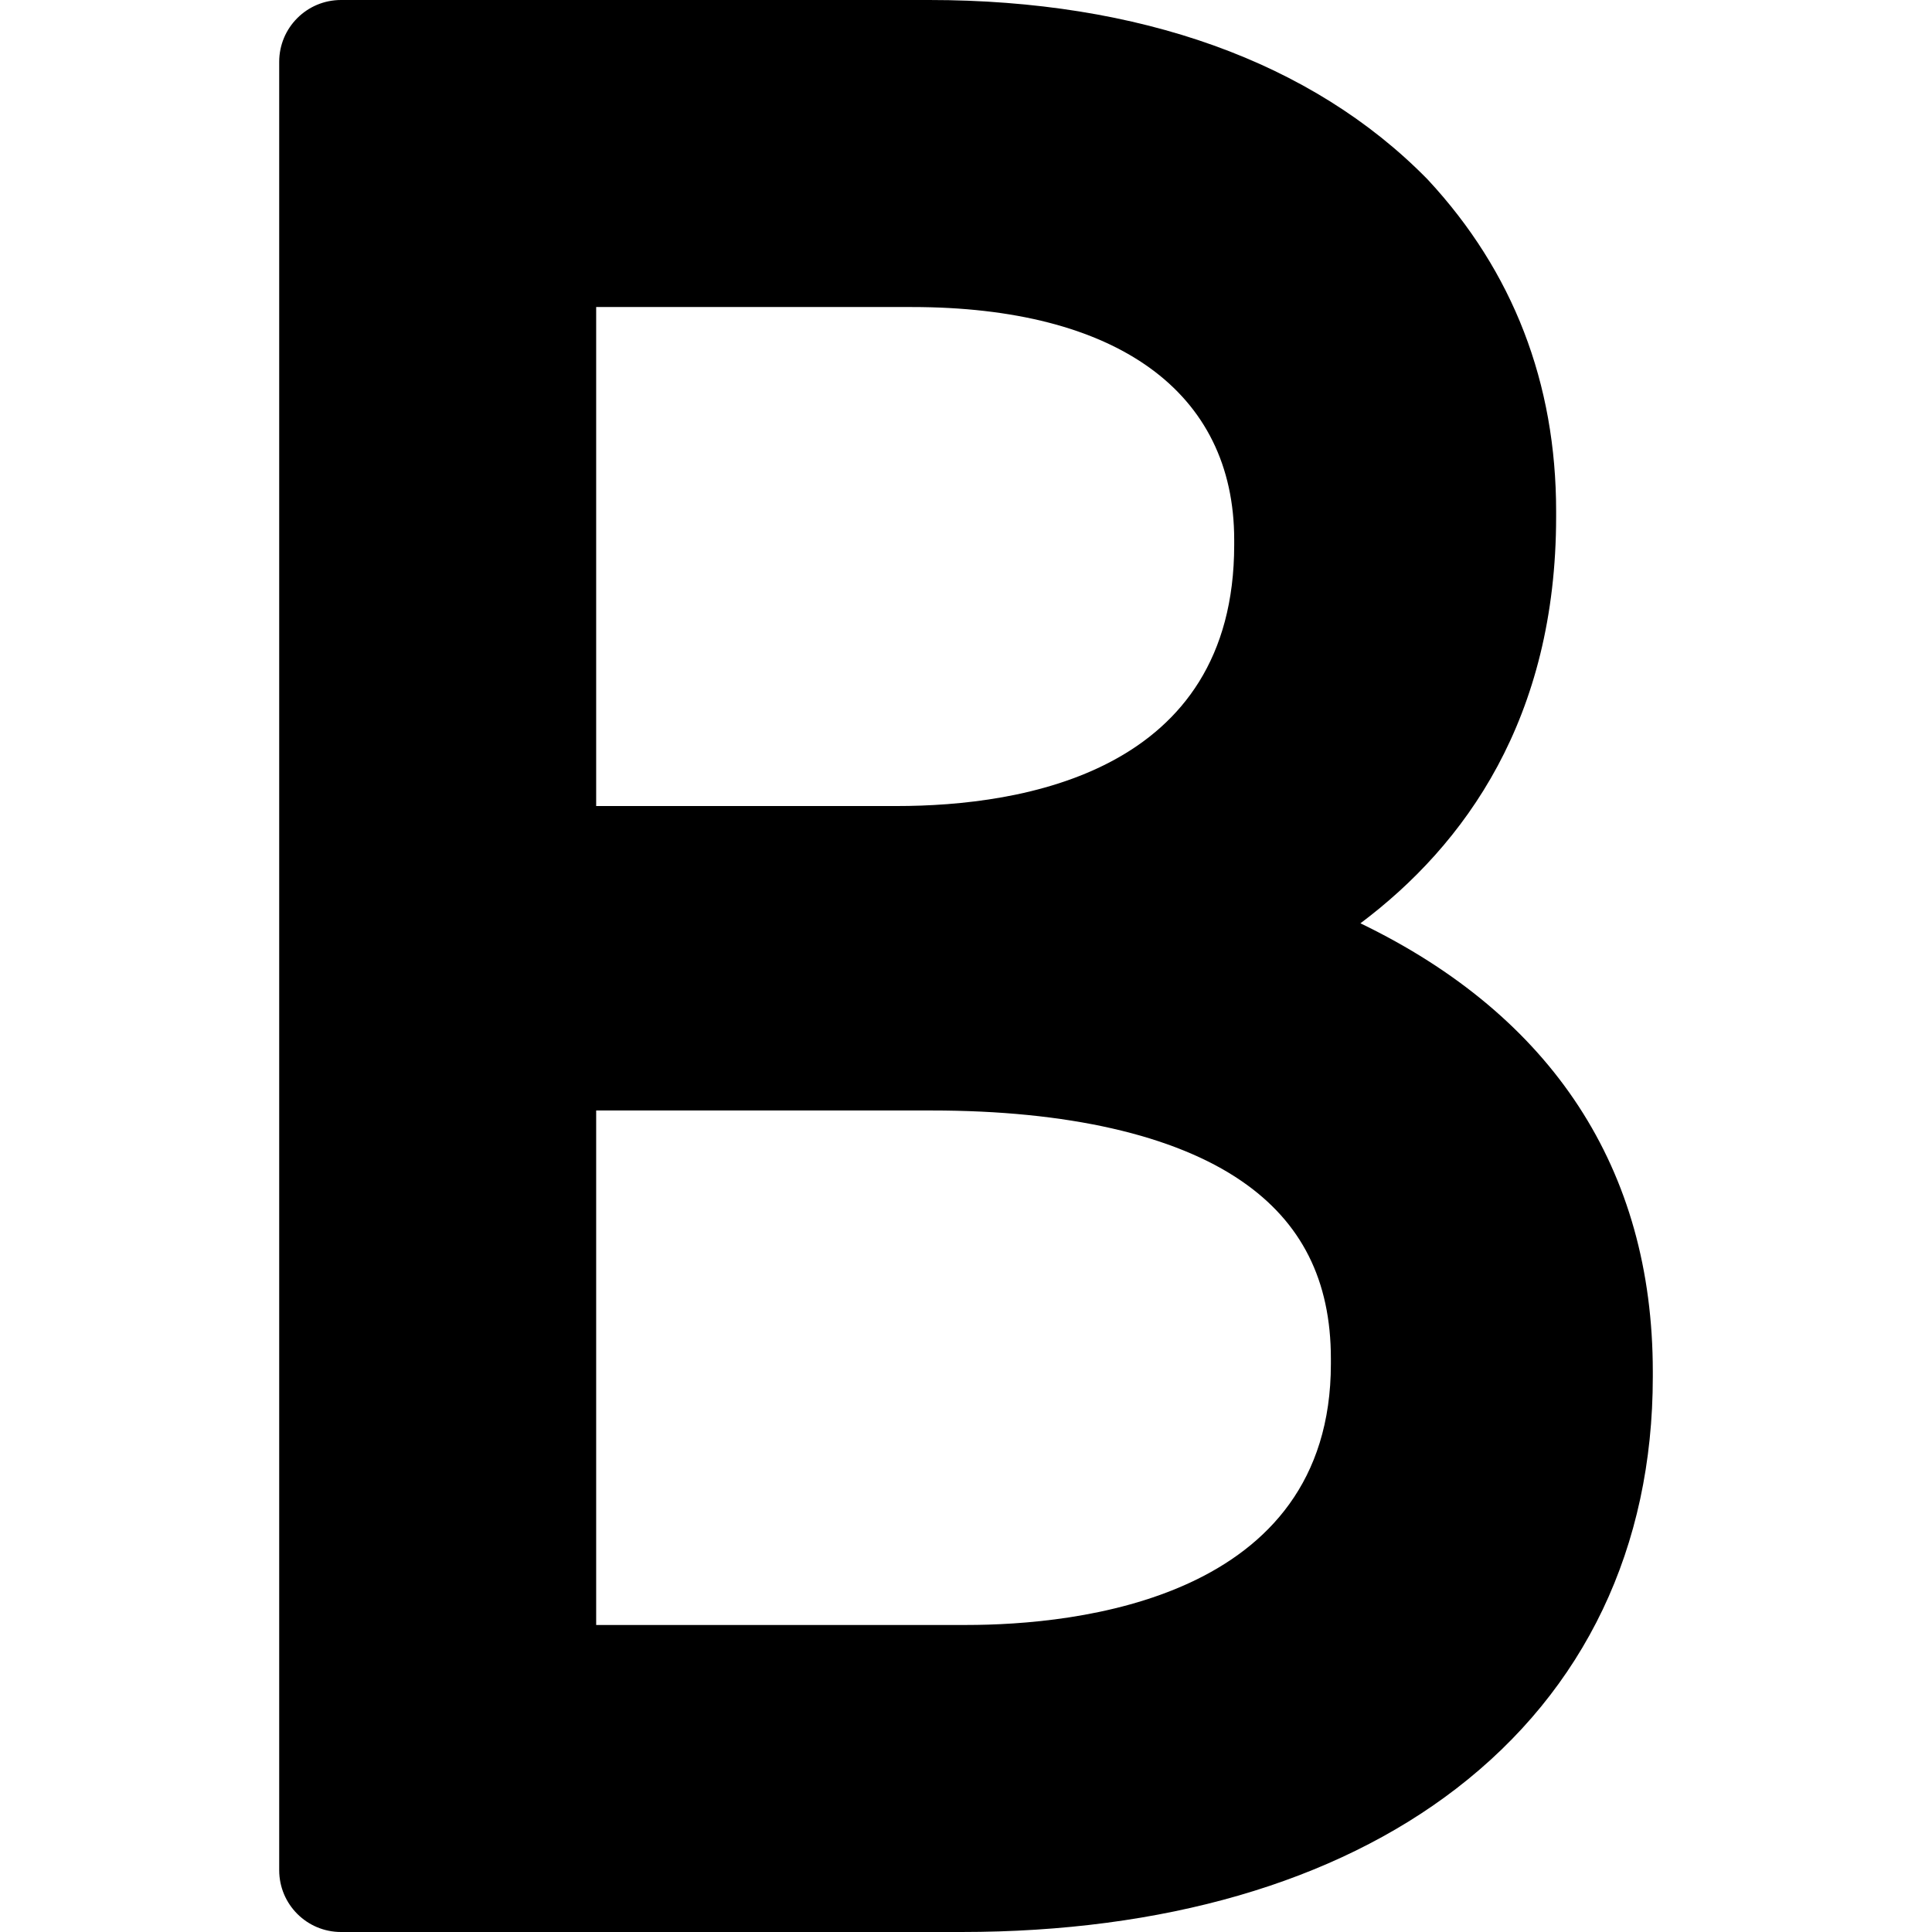
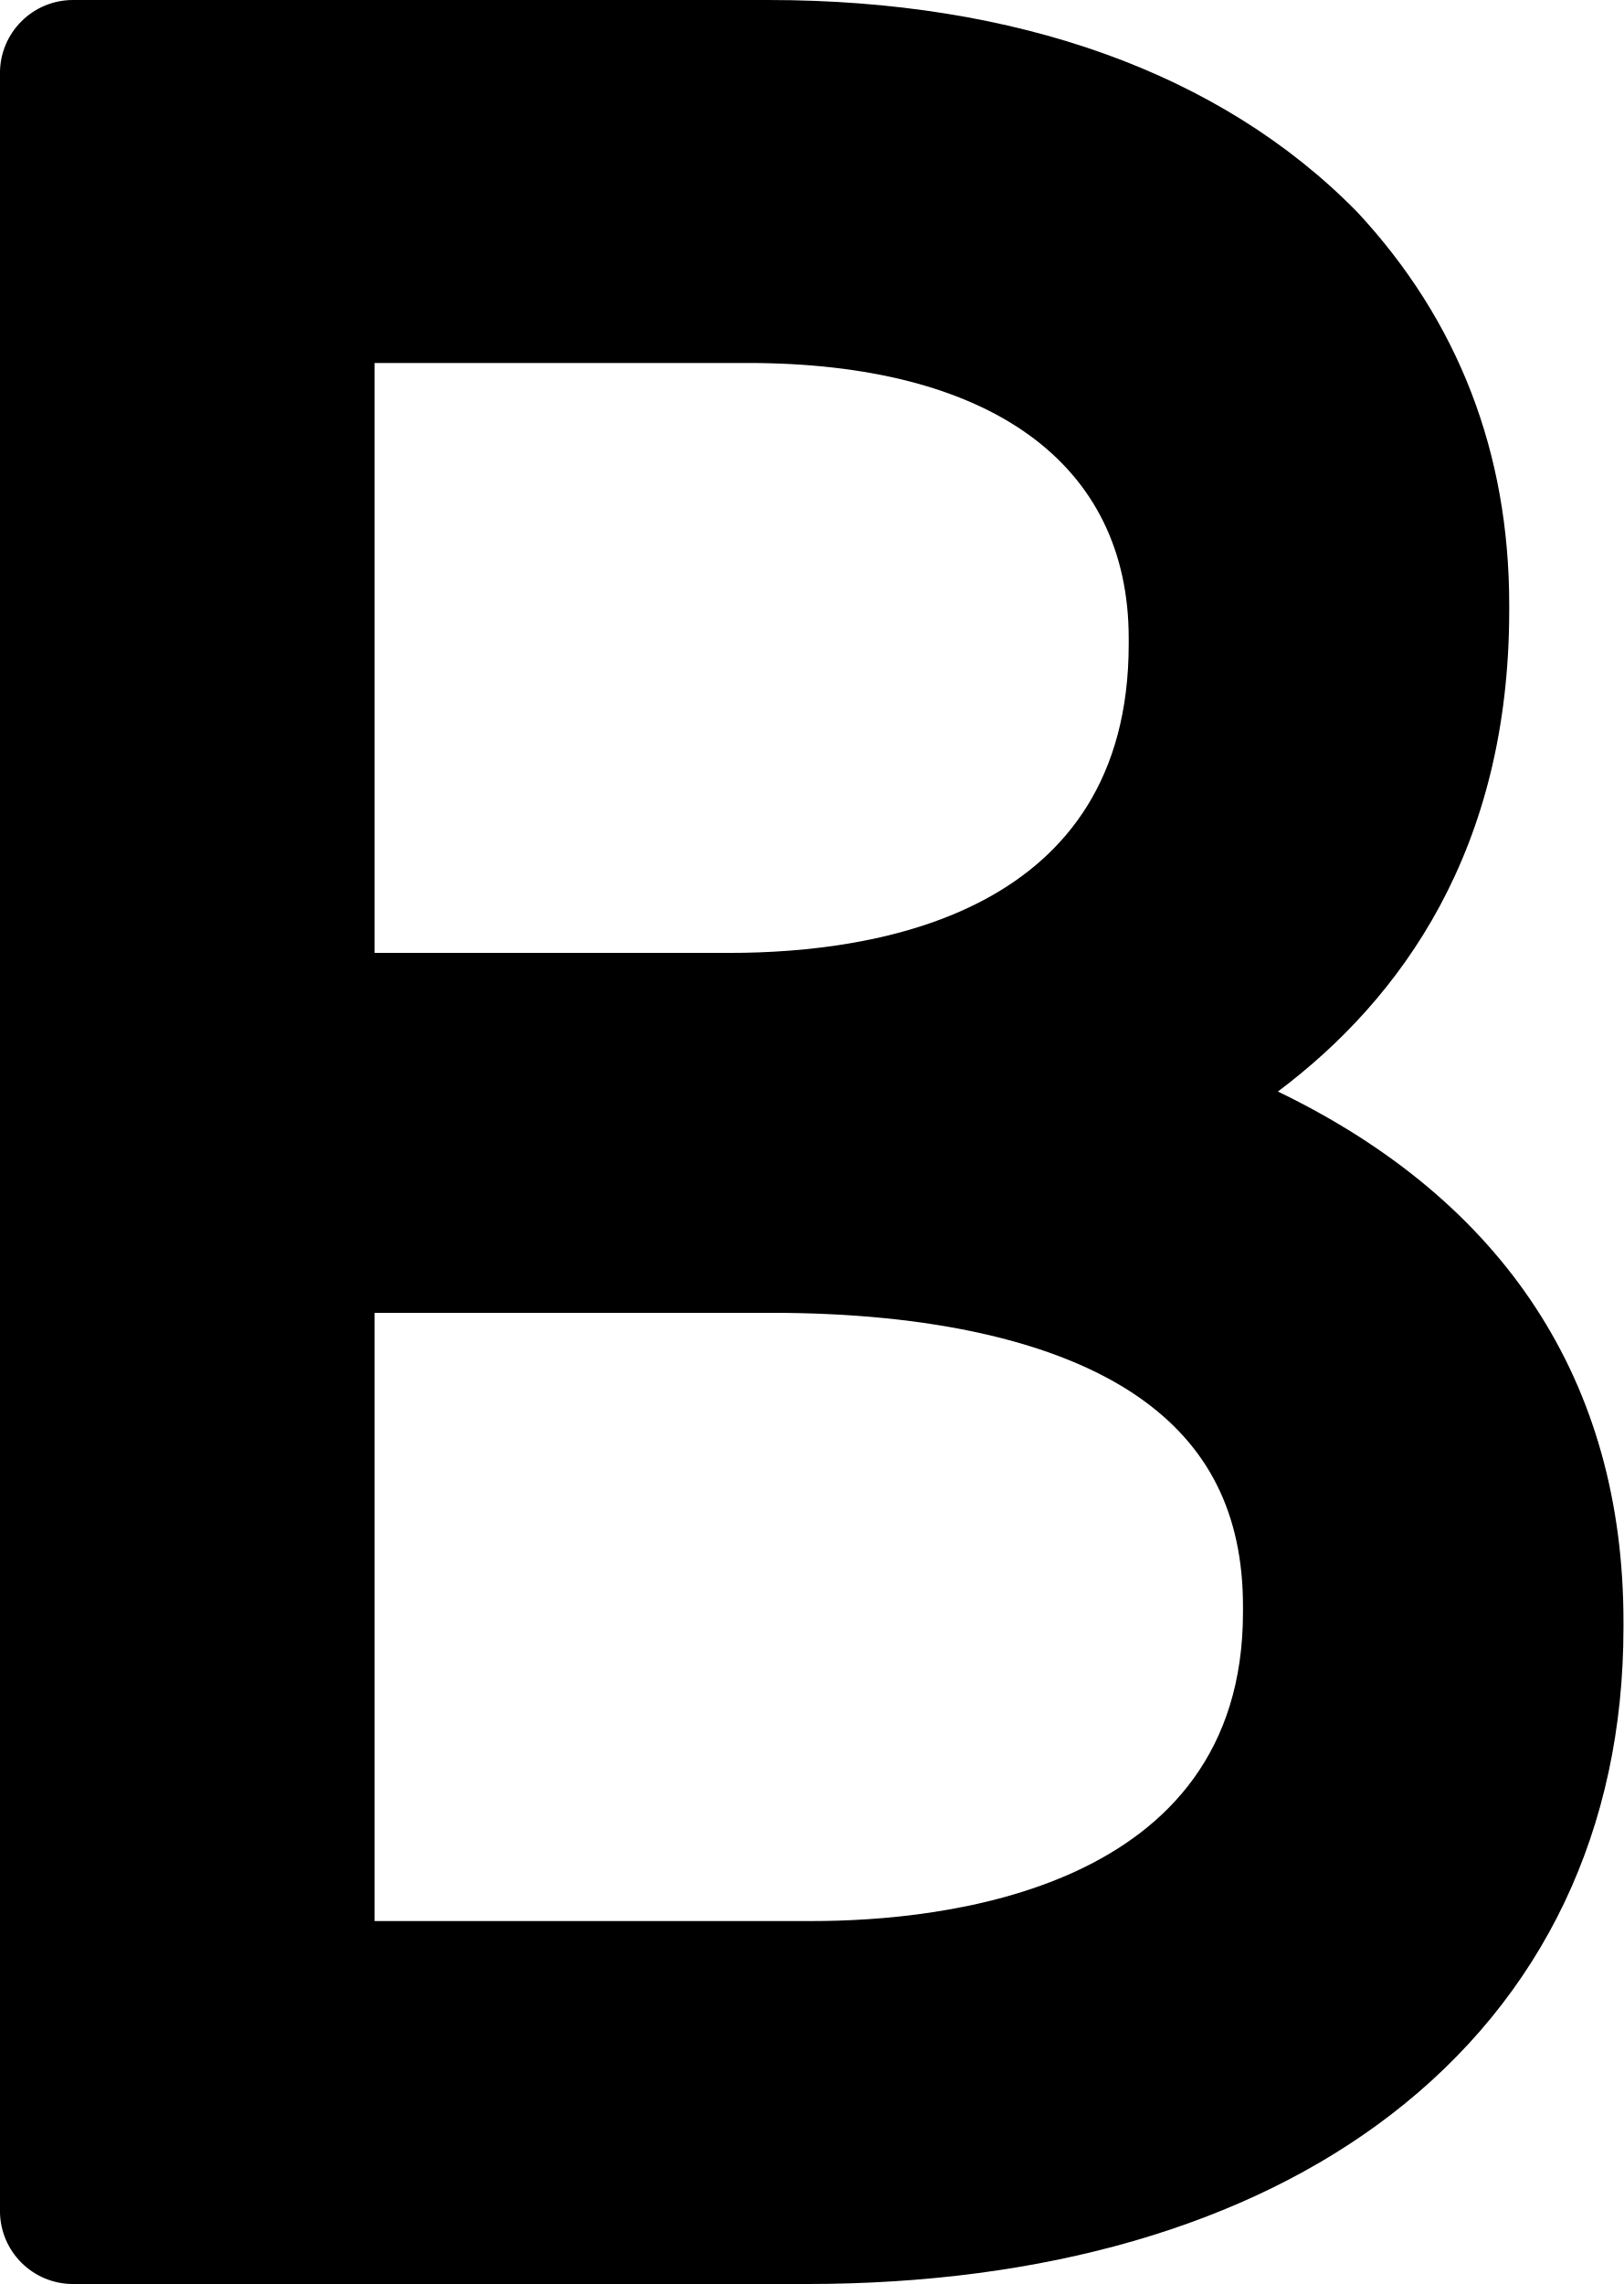
- <svg xmlns="http://www.w3.org/2000/svg" fill="#000000" height="800px" width="800px" version="1.1" id="Capa_1" viewBox="0 0 281.332 281.332" xml:space="preserve">
+ <svg xmlns="http://www.w3.org/2000/svg" fill="#000000" version="1.1" id="Capa_1" xml:space="preserve" viewBox="40.66 0 200.02 281.33">
  <path d="M198.102,134.449c15.233-11.431,28.497-29.829,28.497-59.239v-0.753c0-18.694-6.274-34.93-18.649-48.258  c-0.059-0.064-0.12-0.127-0.181-0.189C191.021,8.994,165.96,0,135.294,0H49.656c-4.971,0-9,4.029-9,9v263.332c0,4.971,4.029,9,9,9  h90.331c29.385,0,54.297-7.214,72.043-20.863c18.741-14.414,28.647-35.157,28.647-59.988v-0.753  C240.677,170.226,226.043,147.94,198.102,134.449z M140.709,236.624H86.813v-74.919h48.842c19.735,0,35.34,3.551,45.129,10.27  c8.757,6.011,13.015,14.474,13.015,25.872v0.752C193.799,232.919,156.671,236.624,140.709,236.624z M130.58,117.372H86.813V44.709  h45.955c29.839,0,46.952,12.351,46.952,33.886v0.752C179.719,112.432,148.932,117.372,130.58,117.372z" />
</svg>
